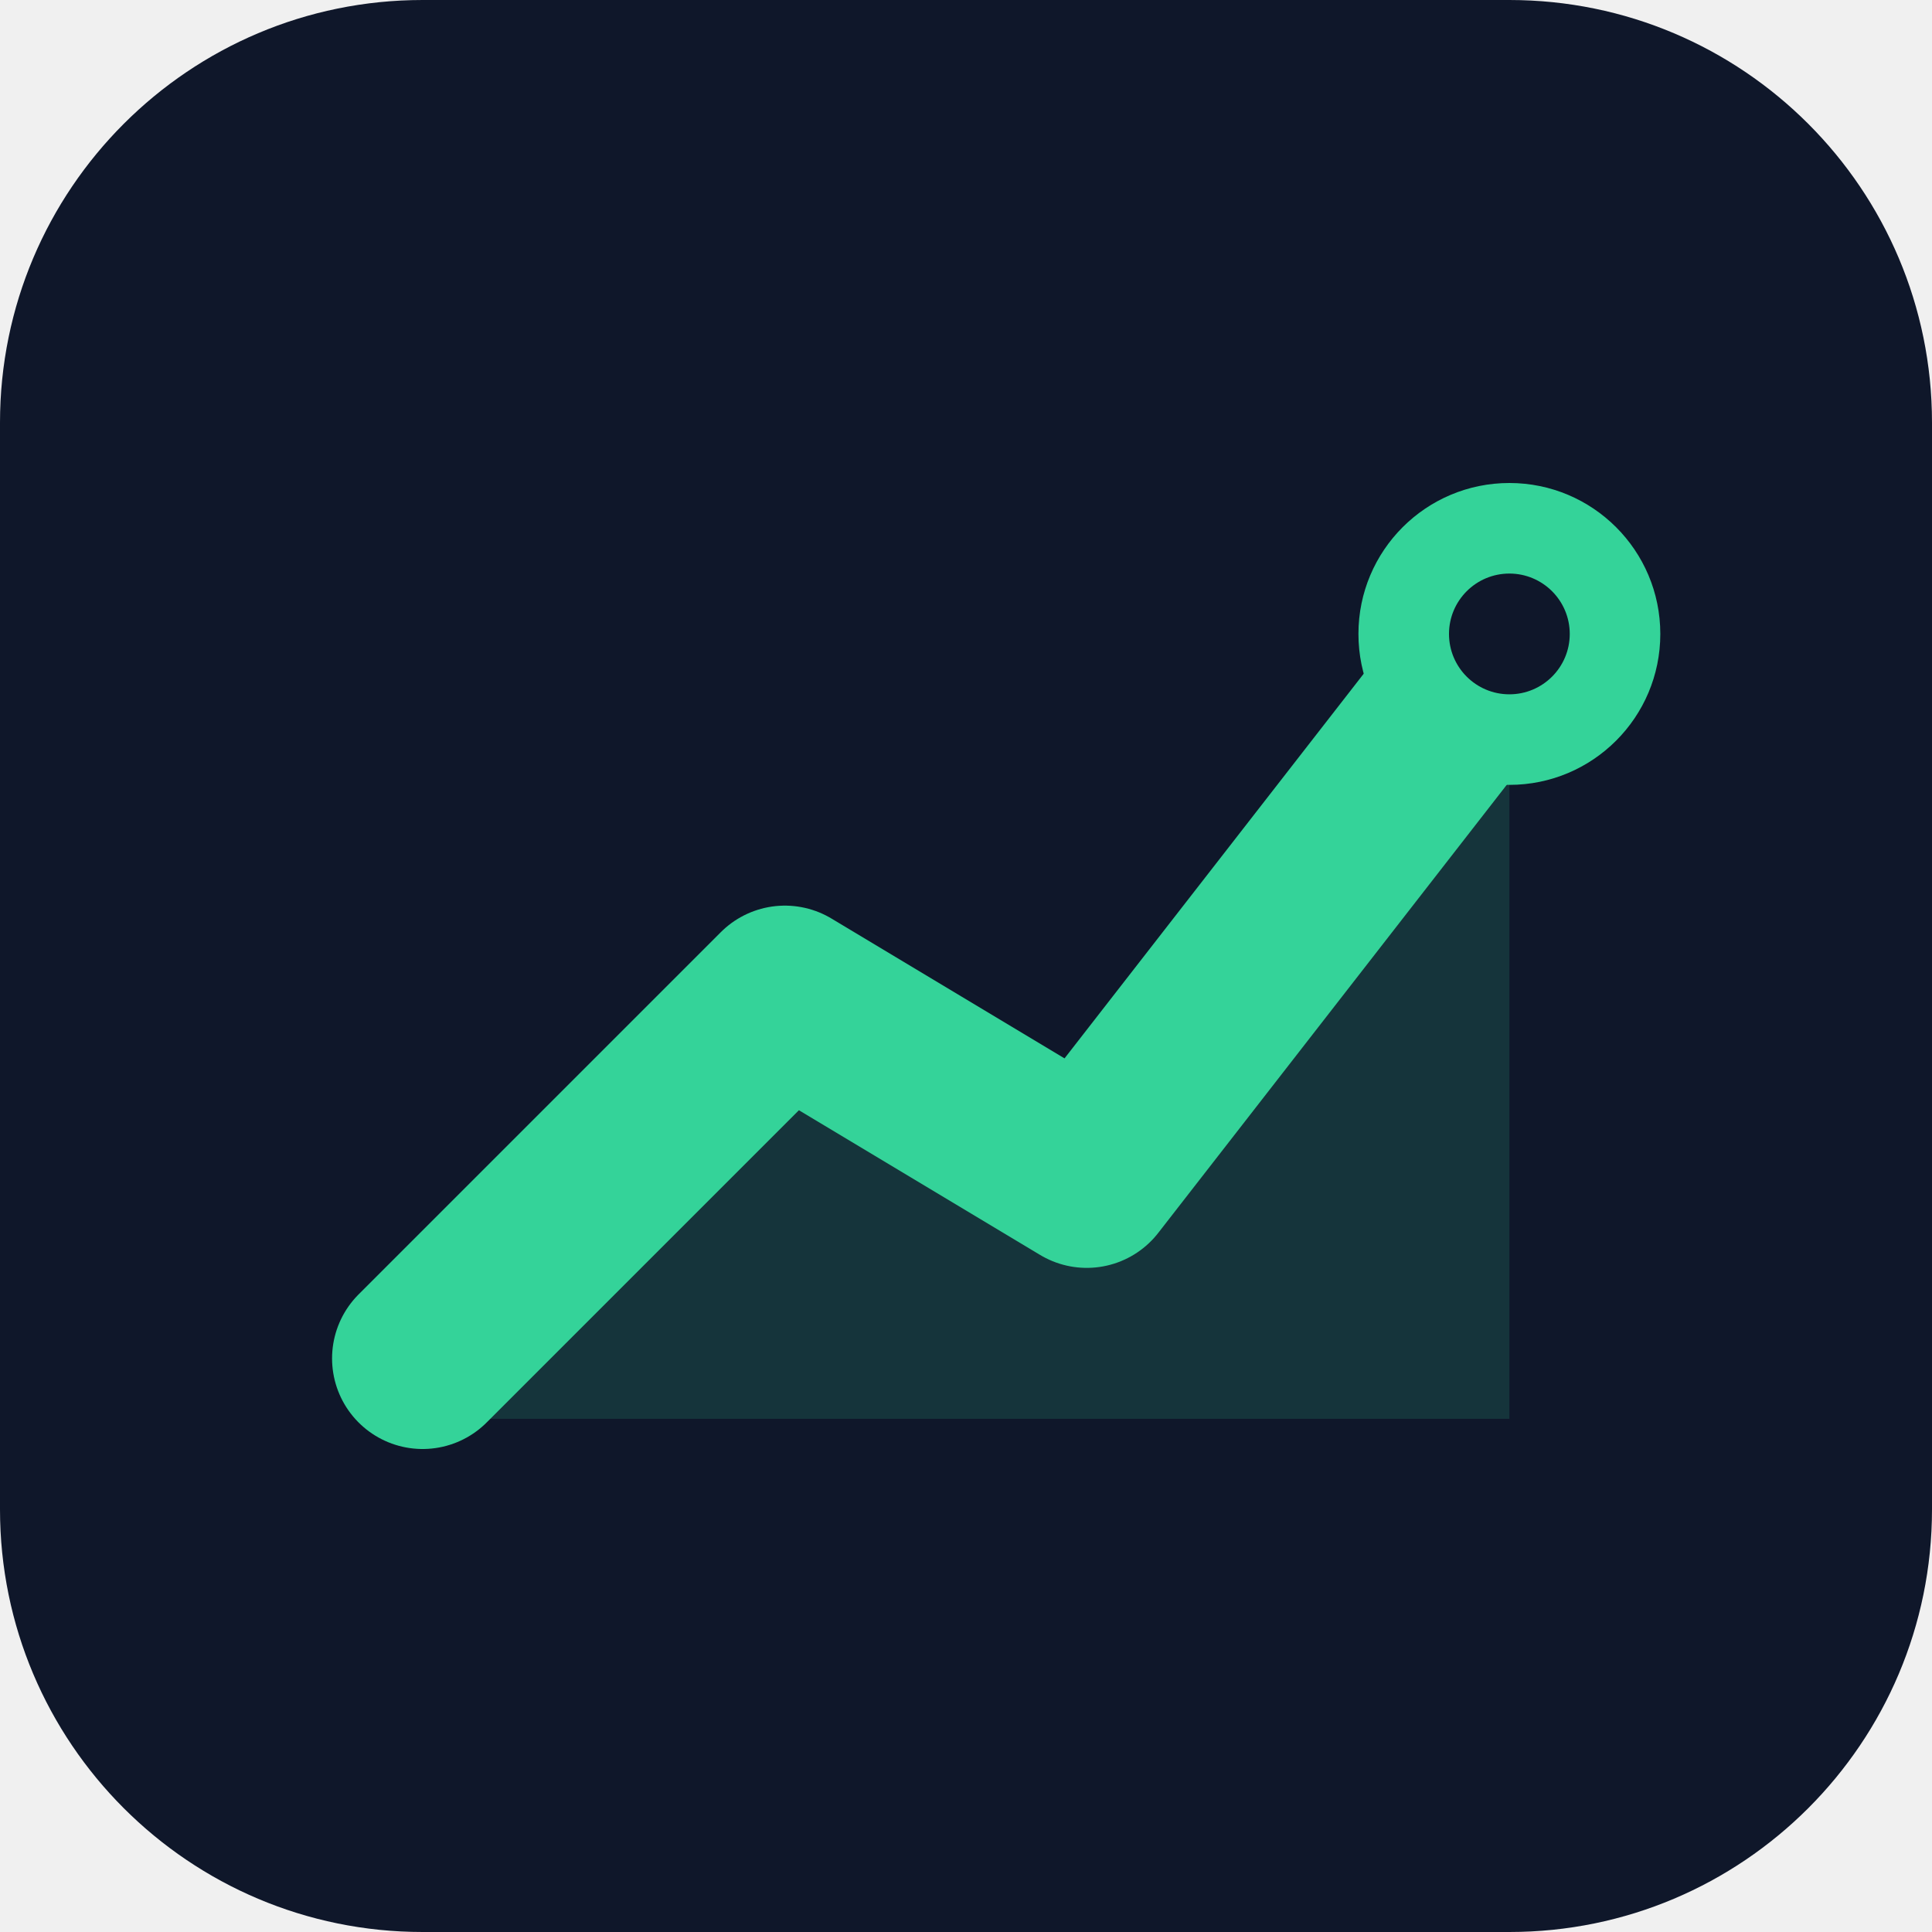
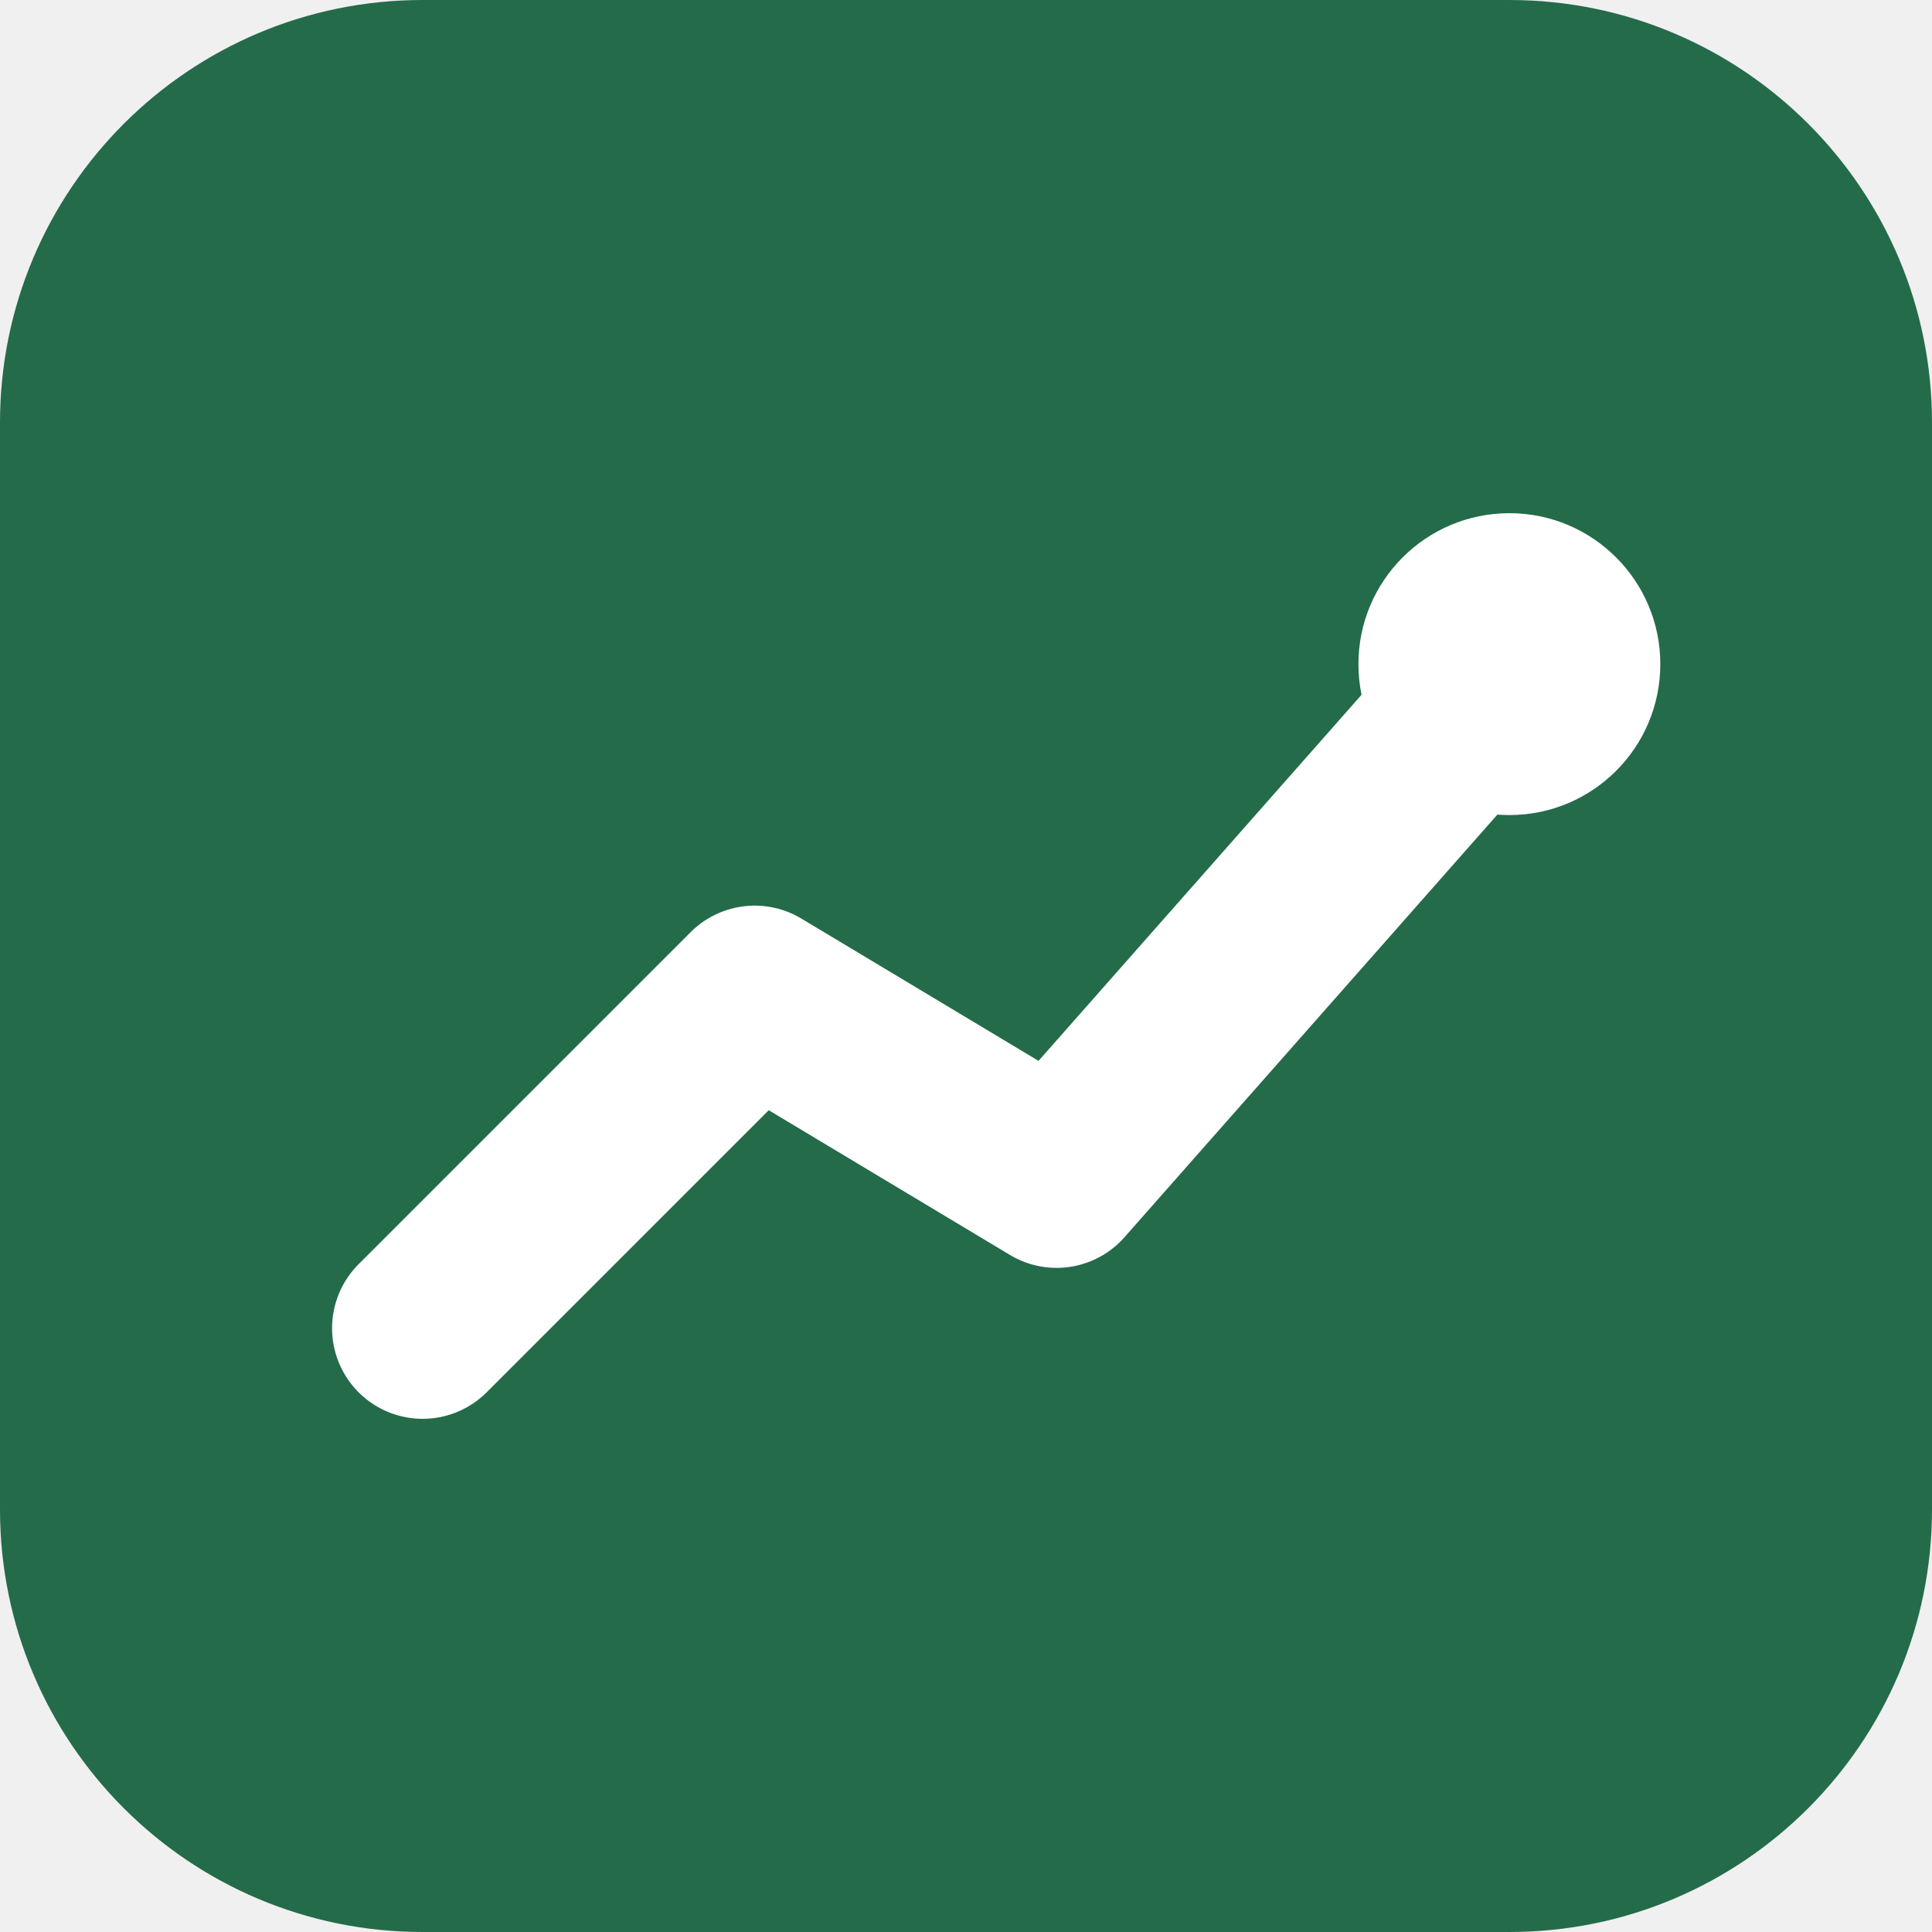
<svg xmlns="http://www.w3.org/2000/svg" viewBox="0 0 64 64" role="img" aria-label="Ikon Harga Pangan Jatim">
-   <rect width="64" height="64" rx="14" fill="#0f172a" />
-   <path d="M14 45 L26 33 L36 39 L50 21 L50 47 L14 47 Z" fill="#34d399" opacity="0.16" />
-   <polyline points="14 45 26 33 36 39 50 21" fill="none" stroke="#34d399" stroke-width="6" stroke-linecap="round" stroke-linejoin="round" />
-   <circle cx="50" cy="21" r="5" fill="#34d399" />
-   <circle cx="50" cy="21" r="2" fill="#0f172a" />
+   <rect width="64" height="64" rx="14" fill="#246B4A" />
+   <polyline points="14 44 25 33 35 39 50 22" fill="none" stroke="#FFFFFF" stroke-width="6" stroke-linecap="round" stroke-linejoin="round" />
+   <circle cx="50" cy="22" r="5" fill="#FFFFFF" />
</svg>
